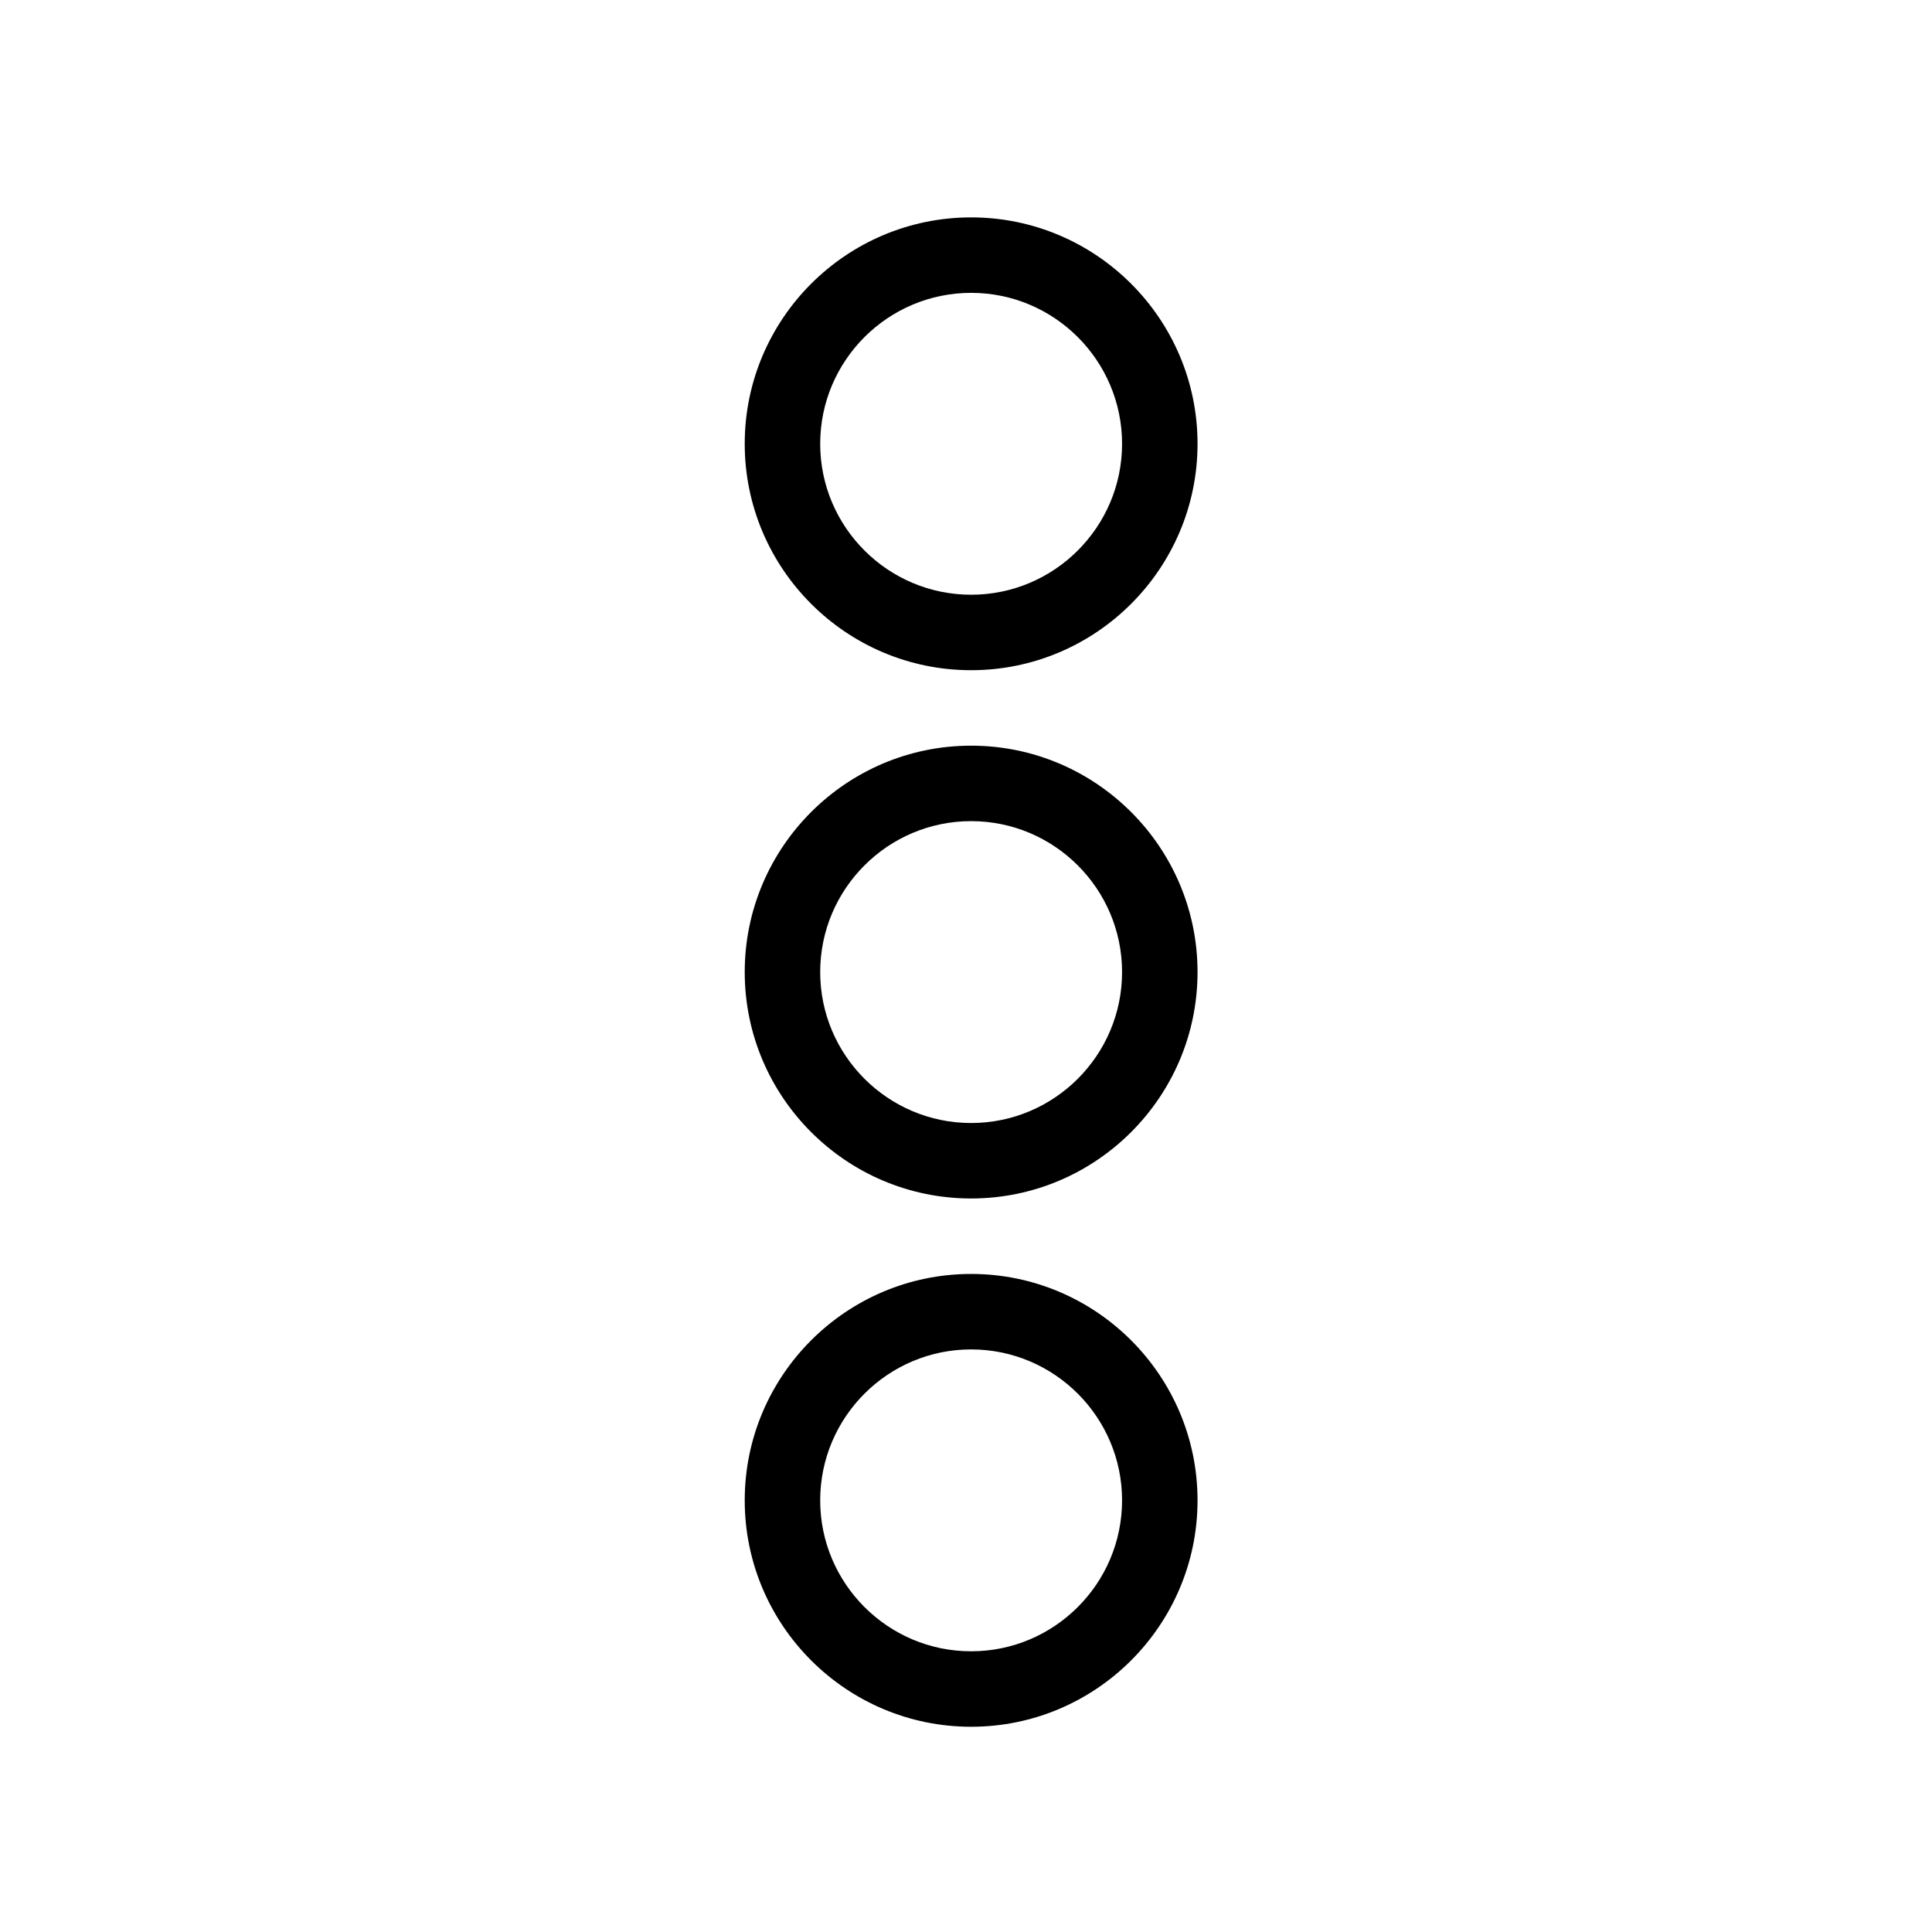
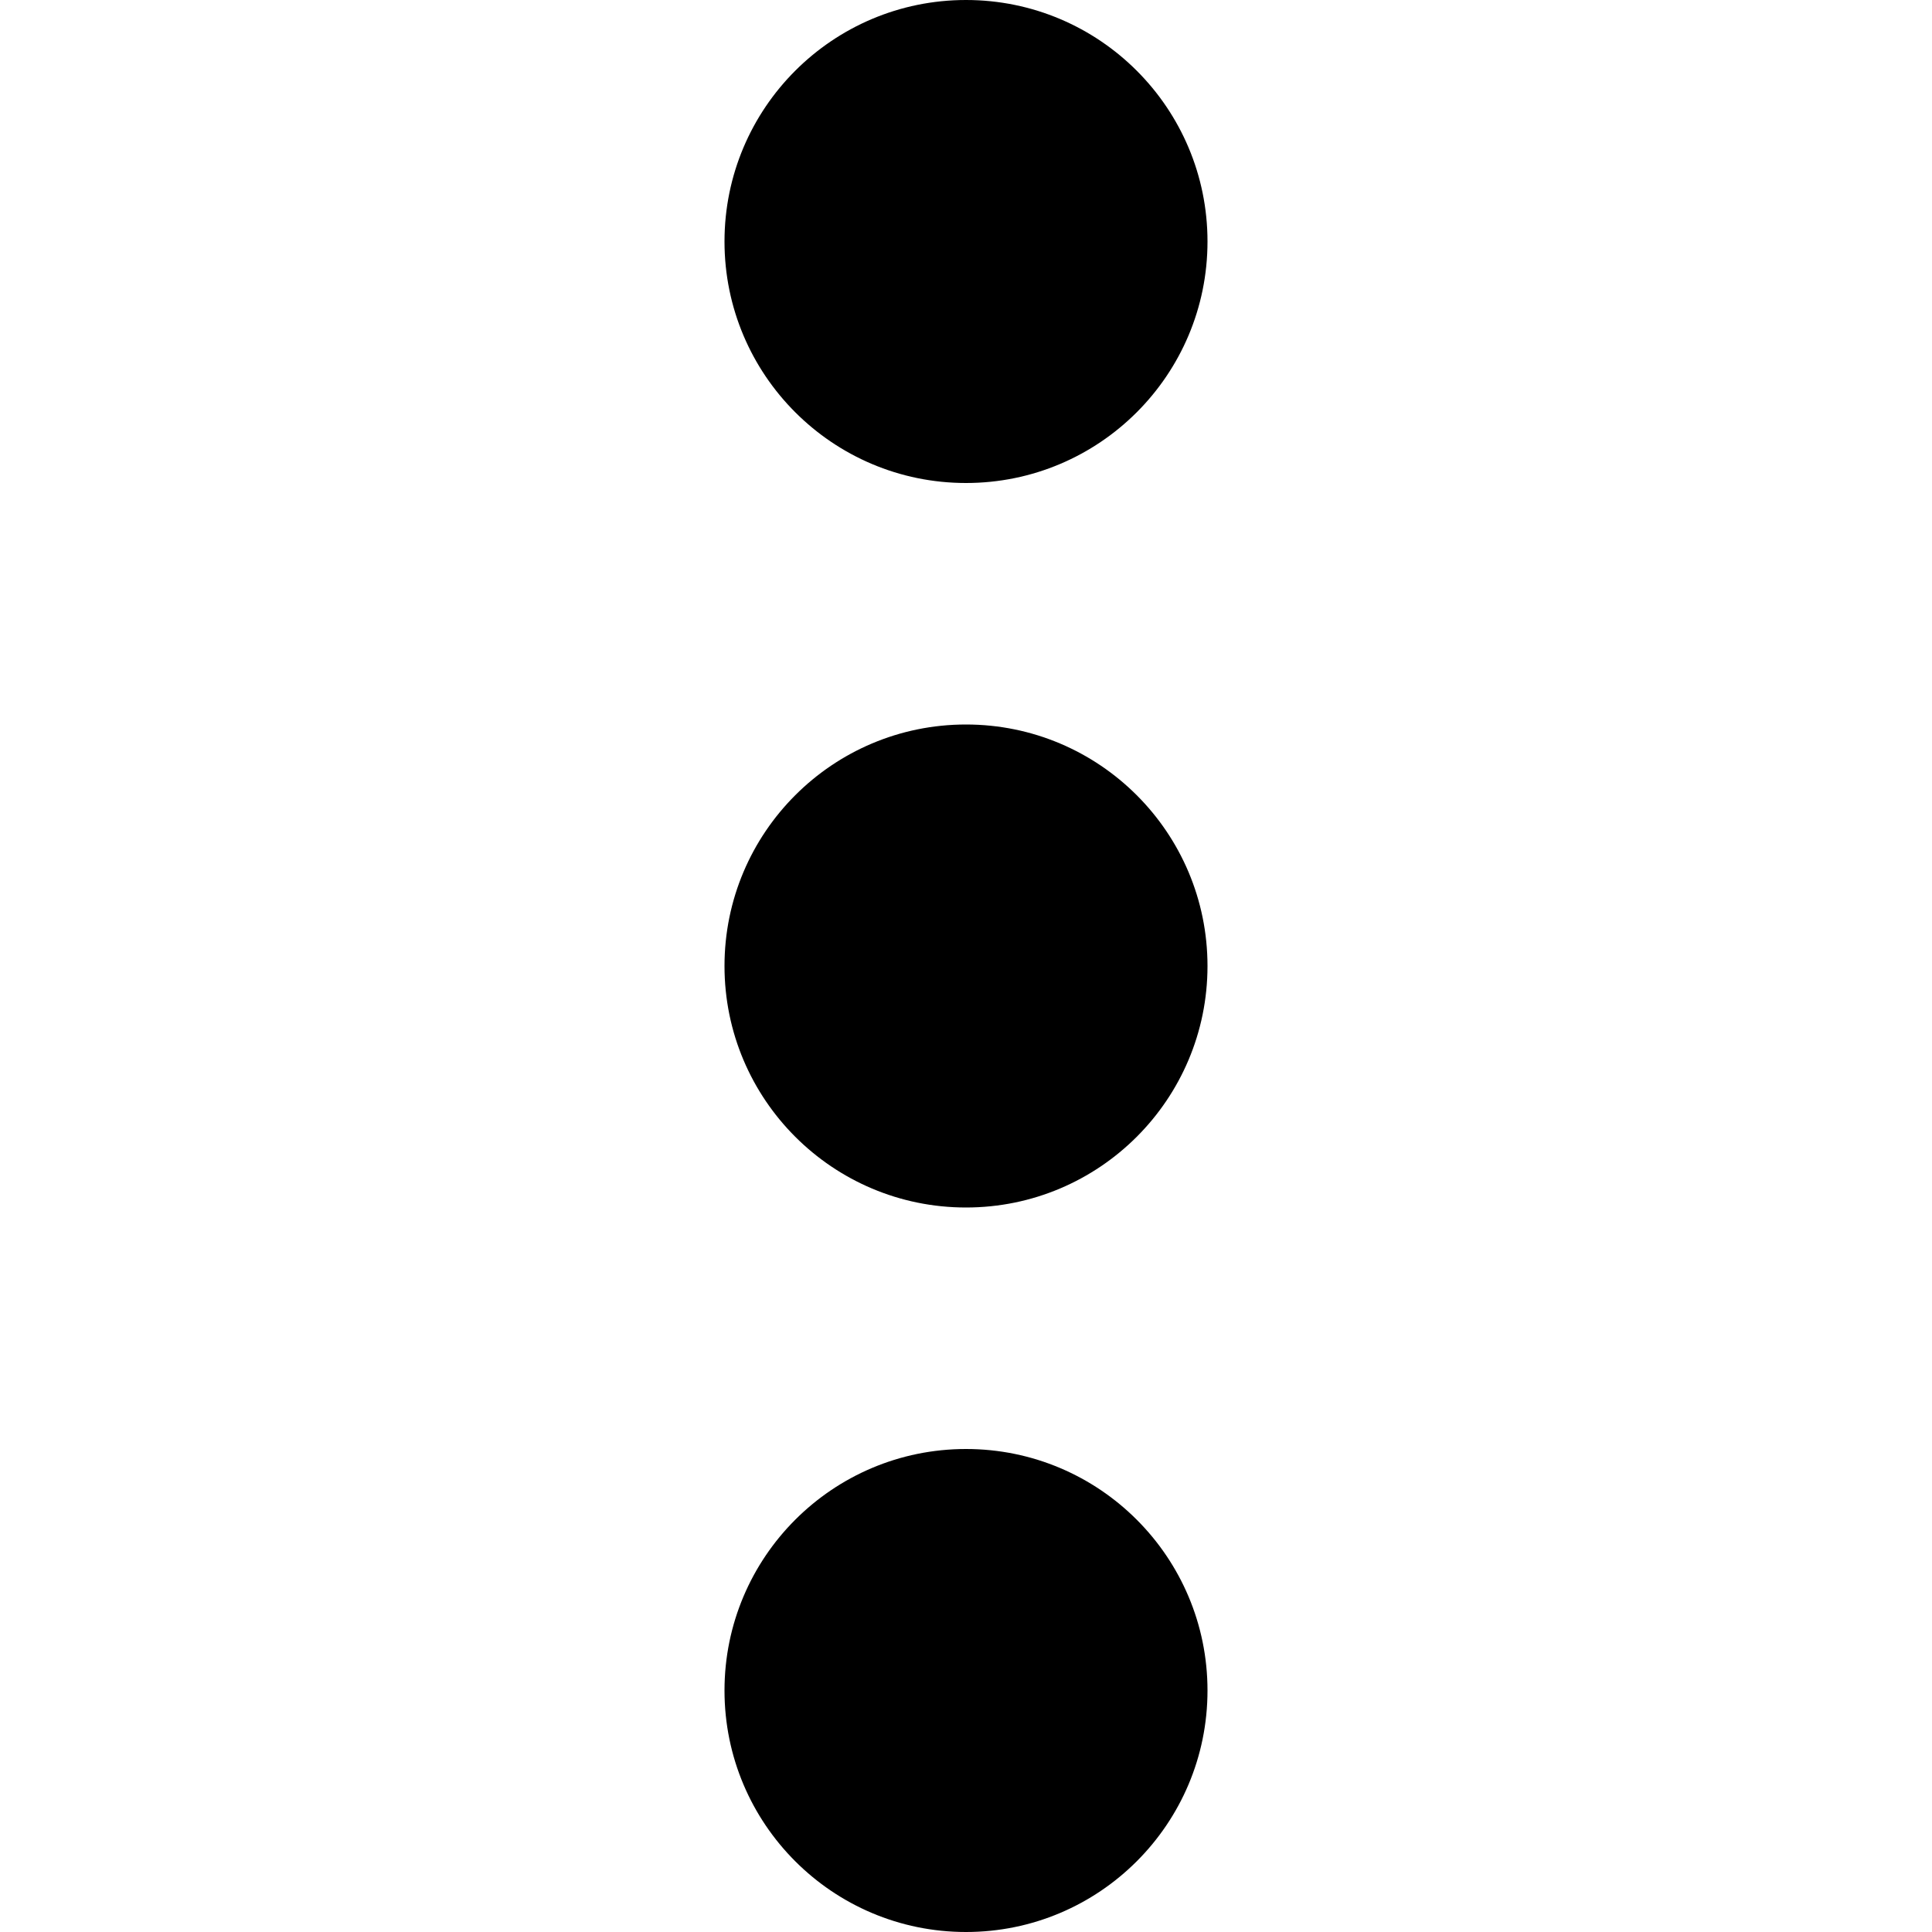
- <svg xmlns="http://www.w3.org/2000/svg" enable-background="new 0 0 512 512" height="512" viewBox="0 0 512 512" width="512">
-   <path d="m257.36 337.61c-33.084 0-60 26.916-60 60s26.916 60 60 60 60-26.916 60-60-26.916-60-60-60zm0 100c-22.057 0-40-17.944-40-40s17.944-40 40-40 40 17.944 40 40-17.944 40-40 40z" />
-   <path d="m257.36 197.61c-33.084 0-60 26.916-60 60s26.916 60 60 60 60-26.916 60-60-26.916-60-60-60zm0 100c-22.057 0-40-17.943-40-40 0-22.056 17.944-40 40-40s40 17.944 40 40c0 22.057-17.944 40-40 40z" />
-   <path d="m257.36 177.61c33.084 0 60-26.916 60-60s-26.916-60-60-60-60 26.916-60 60 26.916 60 60 60zm0-100c22.056 0 40 17.944 40 40 0 22.057-17.944 40-40 40-22.057 0-40-17.943-40-40 0-22.055 17.944-40 40-40z" />
+ <svg xmlns="http://www.w3.org/2000/svg" version="1.1" id="Capa_1" x="0px" y="0px" viewBox="0 0 512 512" style="enable-background:new 0 0 512 512;" xml:space="preserve">
+   <g>
+     <g>
+       <g>
+         <circle cx="256" cy="256" r="64" />
+         <circle cx="256" cy="448" r="64" />
+         <circle cx="256" cy="64" r="64" />
+       </g>
+     </g>
+   </g>
+   <g>
+ </g>
+   <g>
+ </g>
+   <g>
+ </g>
+   <g>
+ </g>
+   <g>
+ </g>
+   <g>
+ </g>
+   <g>
+ </g>
+   <g>
+ </g>
+   <g>
+ </g>
+   <g>
+ </g>
+   <g>
+ </g>
+   <g>
+ </g>
+   <g>
+ </g>
+   <g>
+ </g>
+   <g>
+ </g>
</svg>
